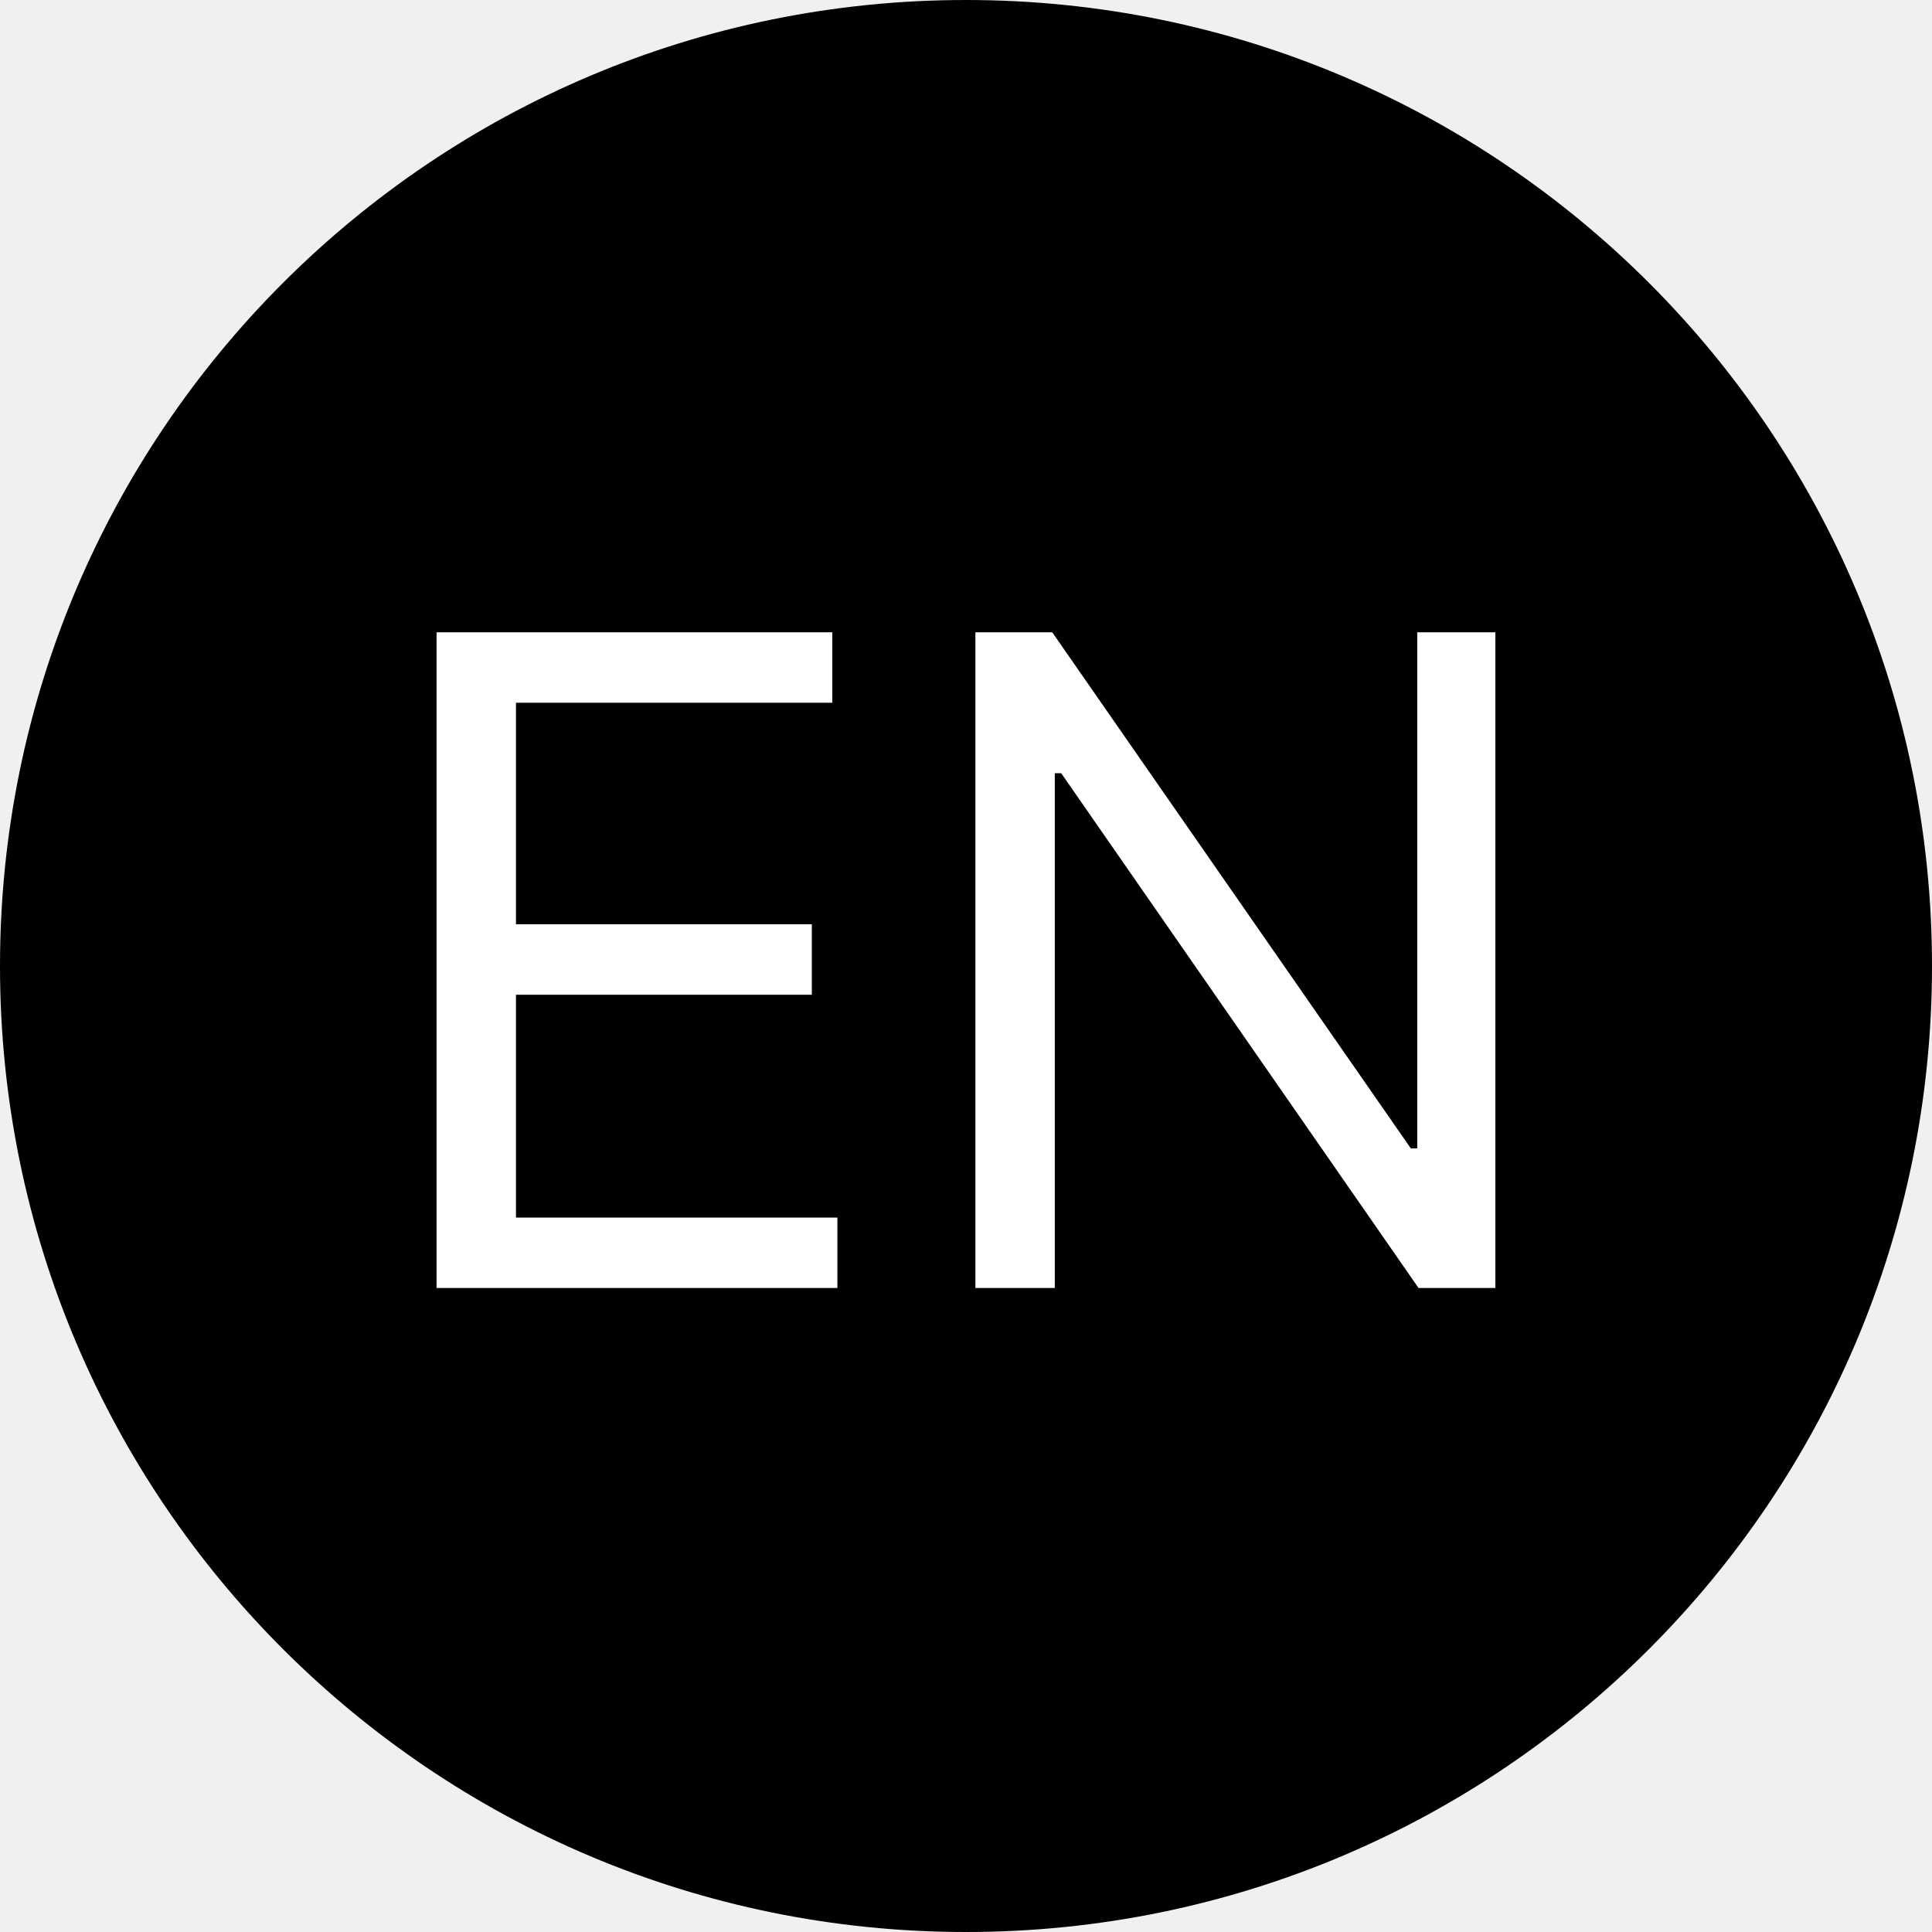
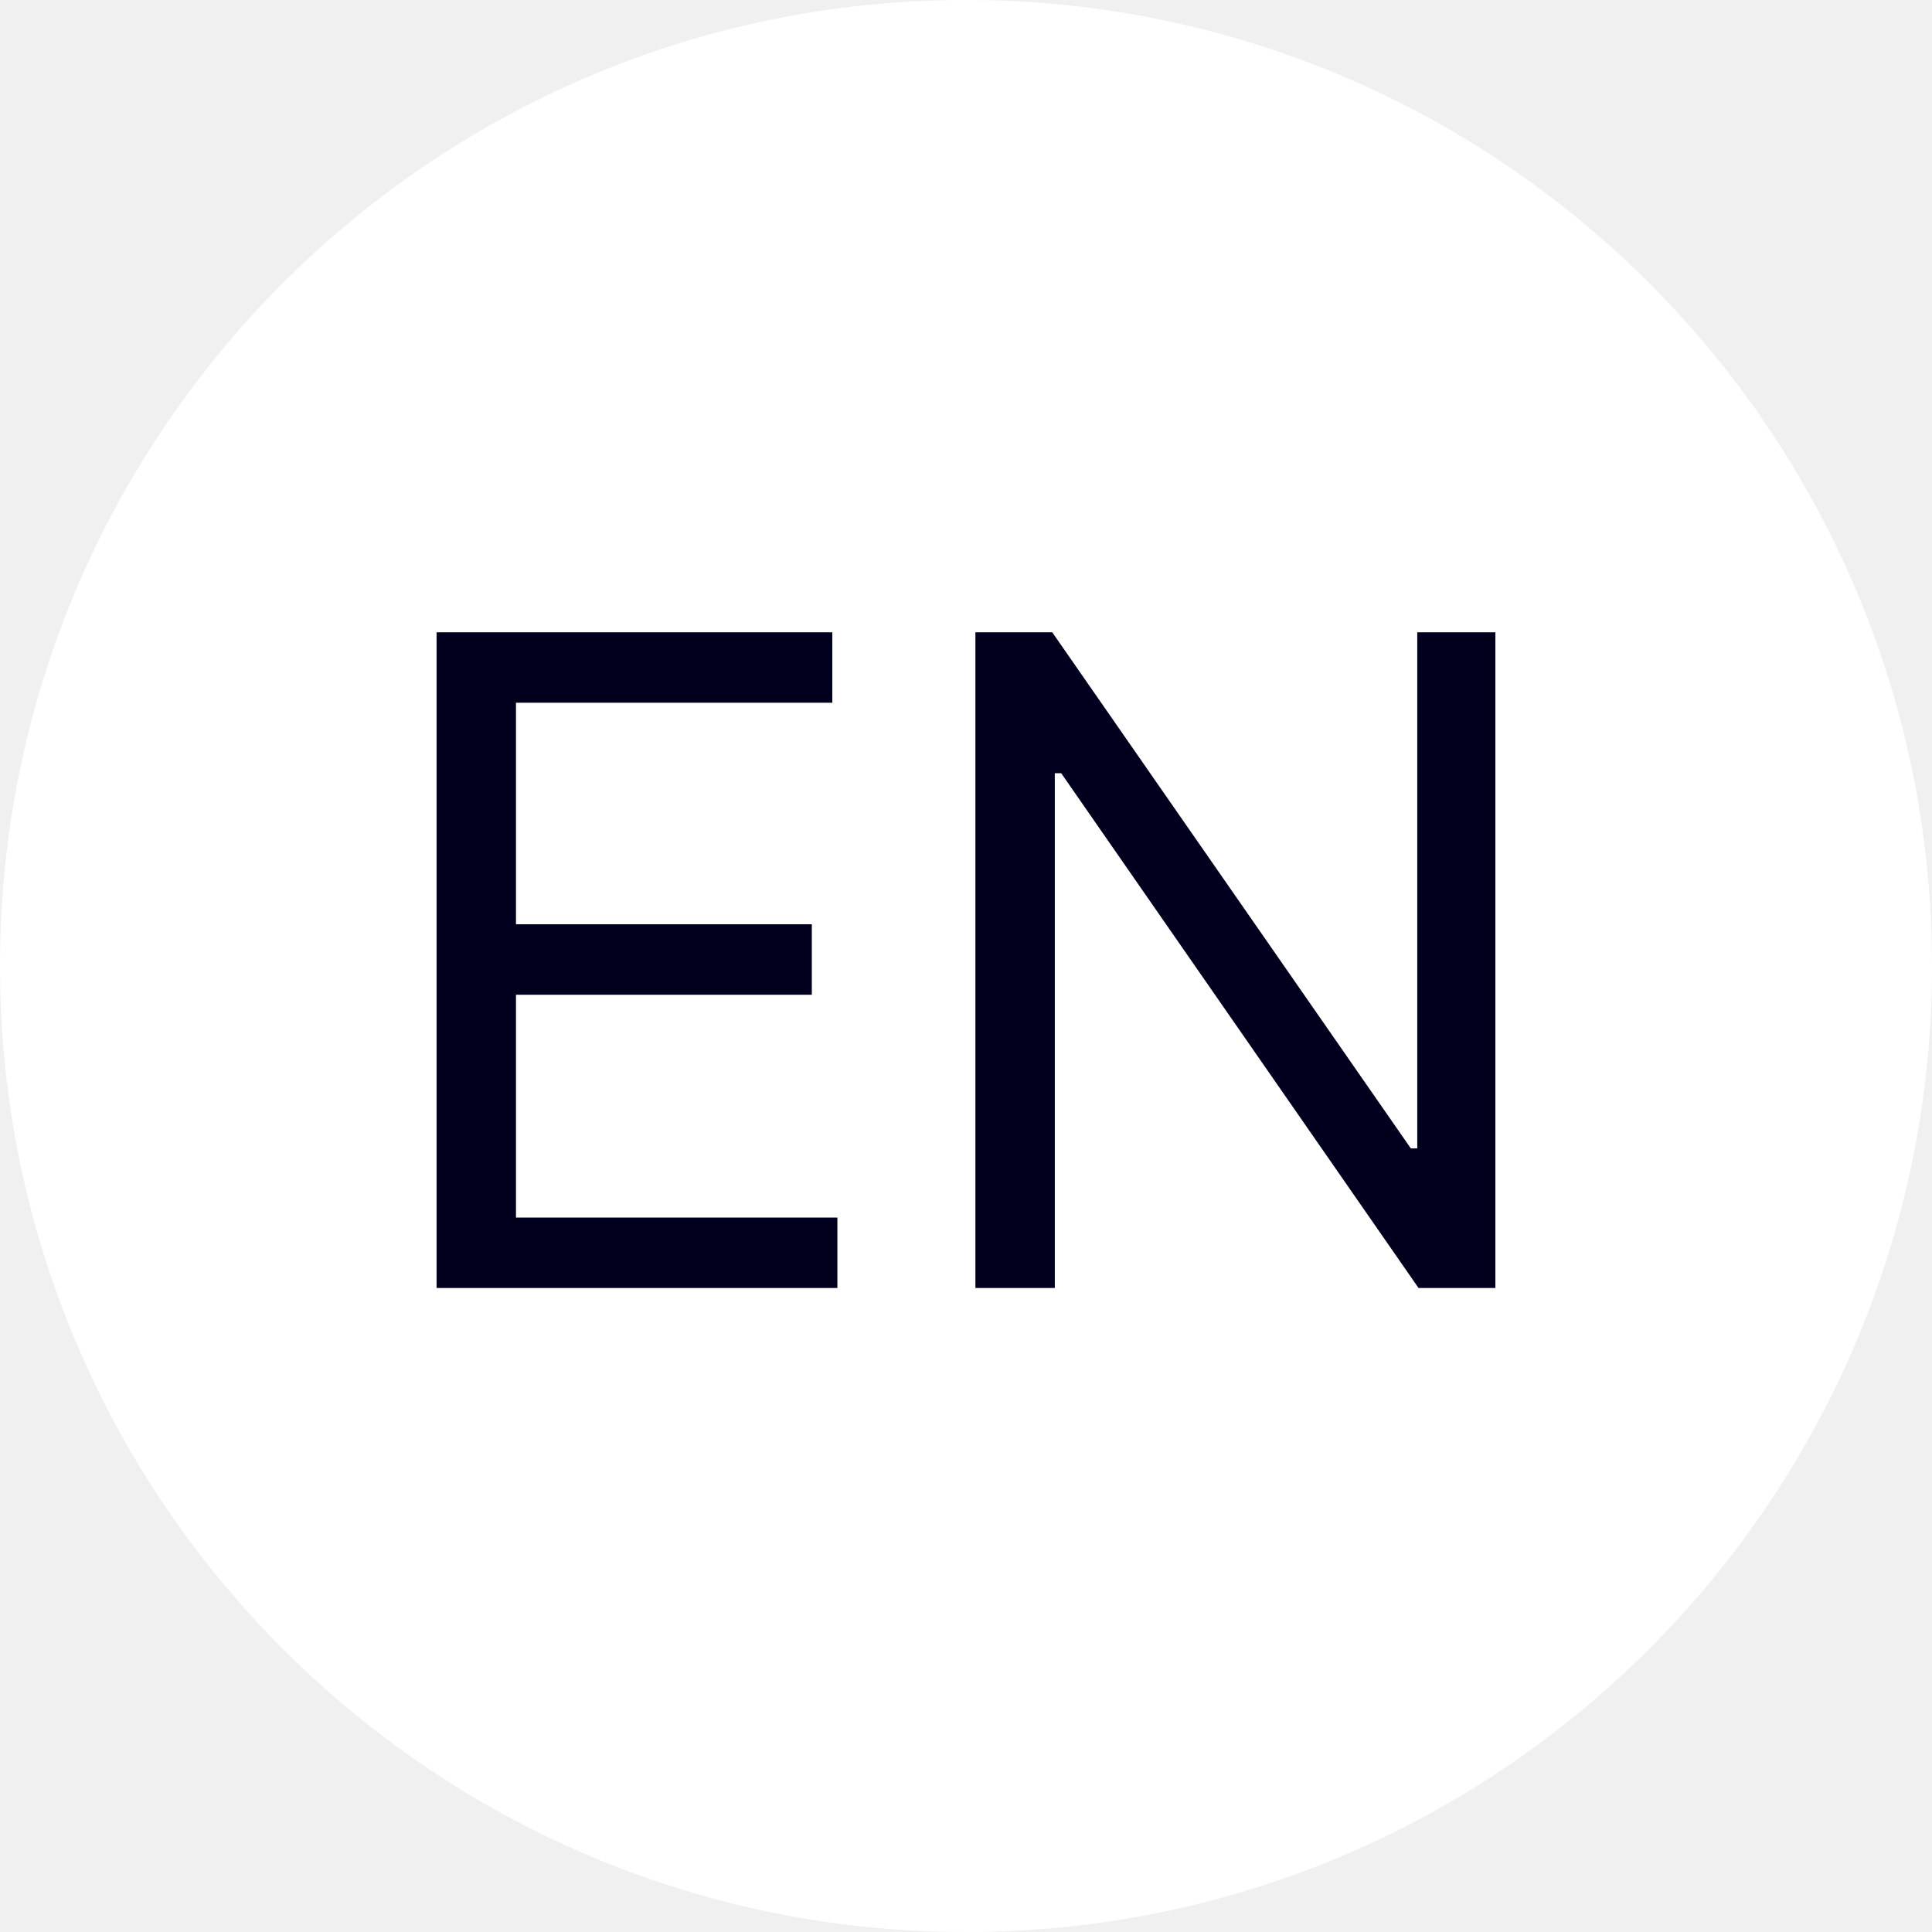
<svg xmlns="http://www.w3.org/2000/svg" width="30" height="30" viewBox="0 0 30 30" fill="none">
-   <circle cx="15" cy="15" r="15" fill="black" />
-   <path d="M6.779 20V9.818H12.924V10.912H8.012V14.352H12.606V15.446H8.012V18.906H13.003V20H6.779ZM23.22 9.818V20H22.027L16.478 12.006H16.379V20H15.146V9.818H16.339L21.907 17.832H22.007V9.818H23.22Z" fill="white" />
+   <circle cx="15" cy="15" r="15" fill="#fff" />
+   <path d="M6.779 20V9.818H12.924V10.912H8.012V14.352H12.606V15.446H8.012V18.906H13.003V20H6.779ZM23.22 9.818V20H22.027L16.478 12.006H16.379V20H15.146V9.818H16.339L21.907 17.832H22.007V9.818H23.22Z" fill="#00001E" />
</svg>
